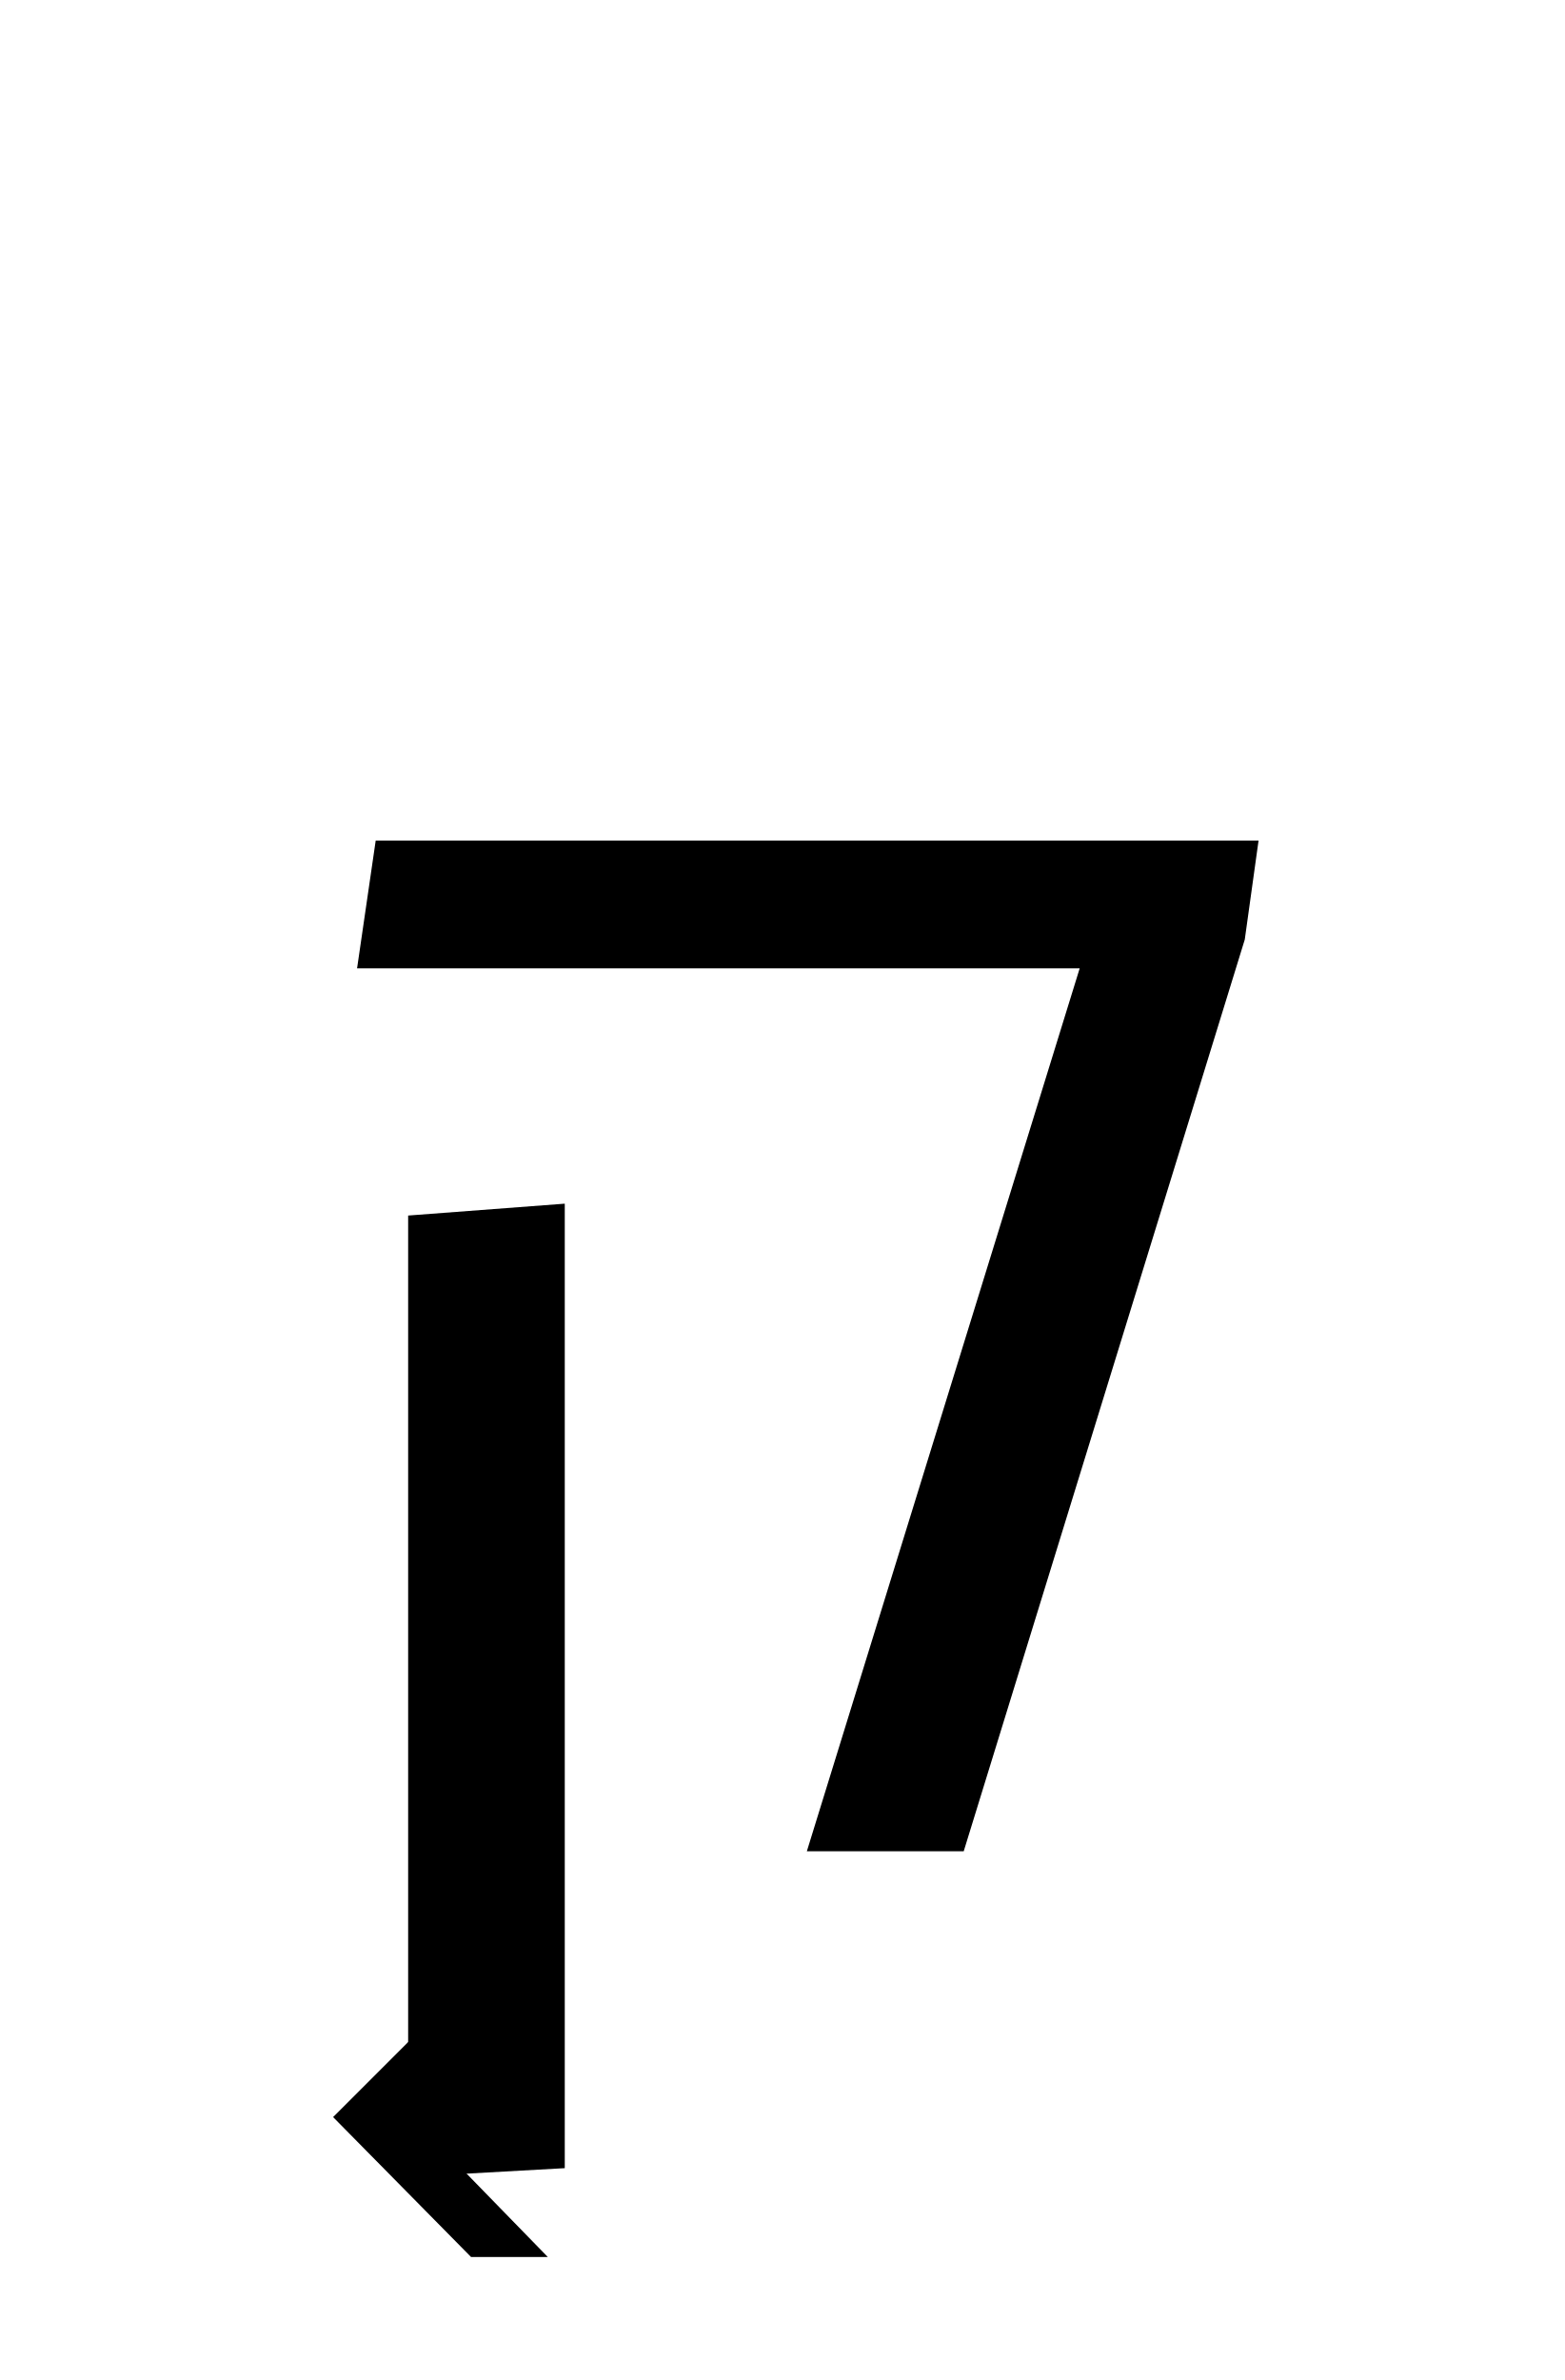
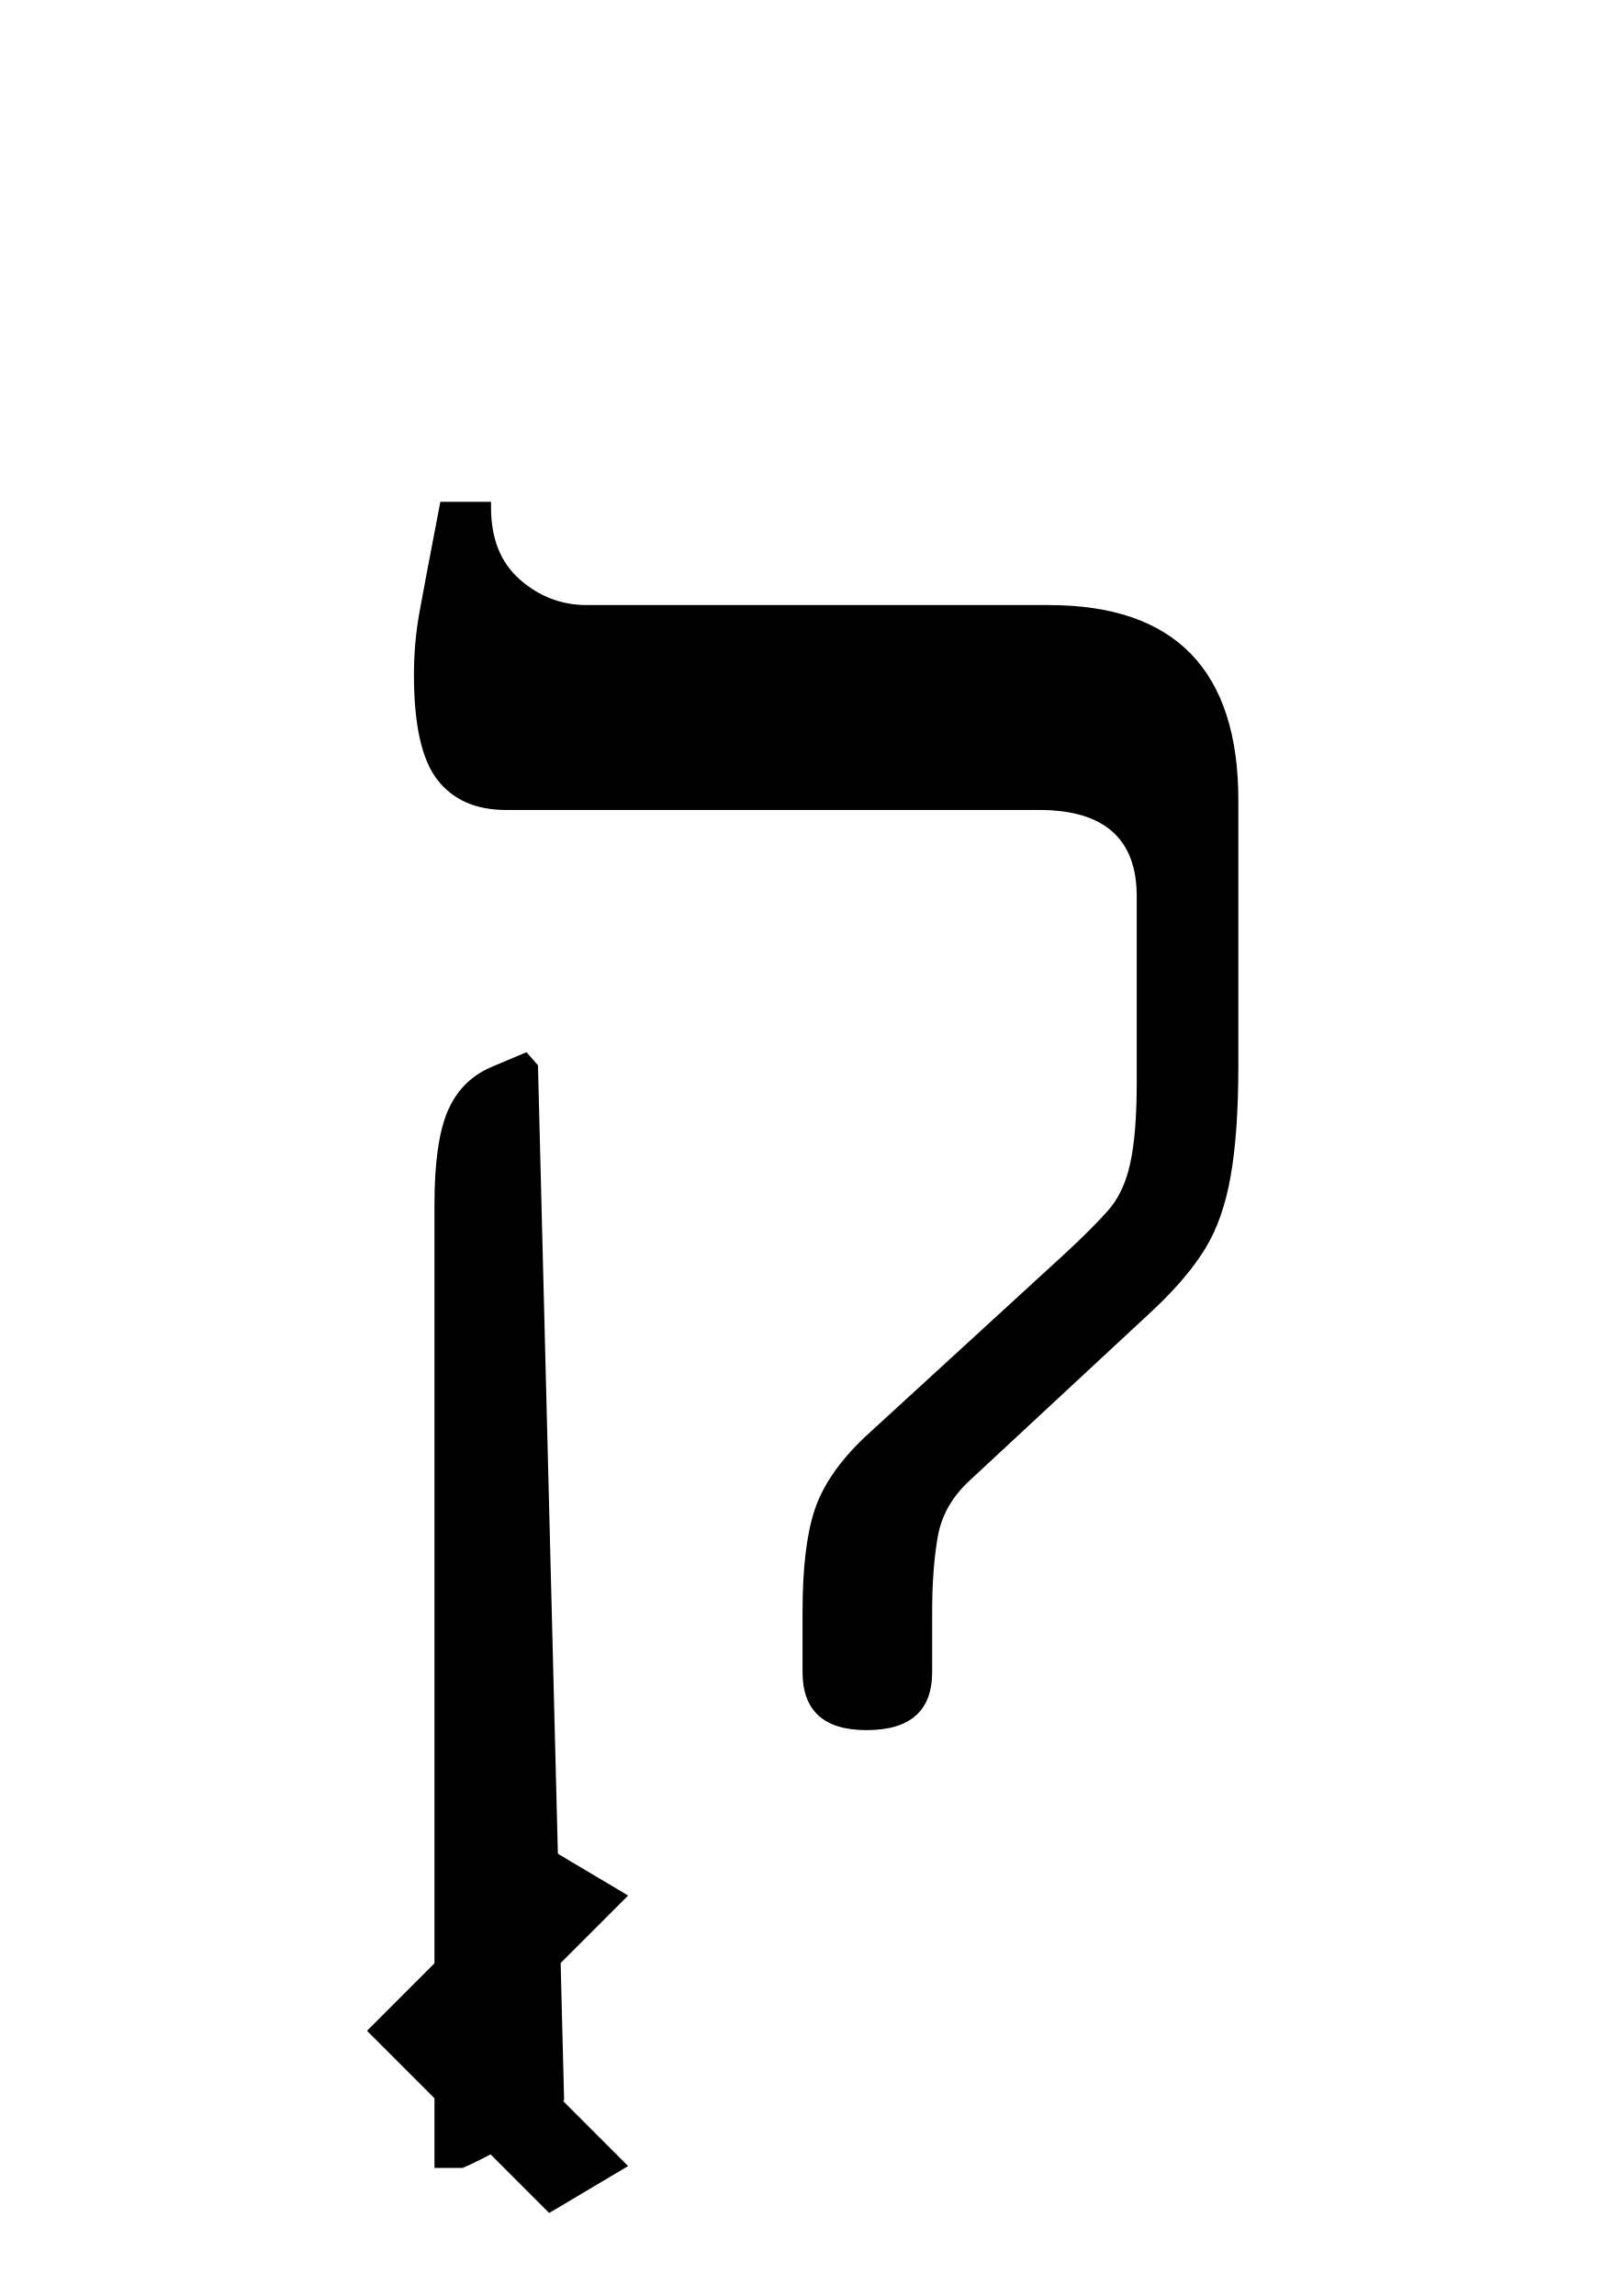
- <svg xmlns="http://www.w3.org/2000/svg" xmlns:xlink="http://www.w3.org/1999/xlink" width="100.969pt" height="153.609pt" viewBox="0 0 100.969 153.609" version="1.1">
+ <svg xmlns="http://www.w3.org/2000/svg" xmlns:xlink="http://www.w3.org/1999/xlink" width="94.594pt" height="134.469pt" viewBox="0 0 94.594 134.469" version="1.1">
  <defs>
    <g>
      <symbol overflow="visible" id="glyph0-0">
        <path style="stroke:none;" d="M 10.344 0 L 10.344 -78.547 L 55.547 -78.547 L 55.547 0 Z M 15.953 -5.609 L 49.938 -5.609 L 49.938 -72.938 L 15.953 -72.938 Z M 15.953 -5.609 " />
      </symbol>
      <symbol overflow="visible" id="glyph0-1">
-         <path style="stroke:none;" d="M 14.406 26.188 L 5.5 17.156 L 14.188 8.469 L 19.141 8.469 L 10.562 17.156 L 19.359 26.188 Z M 14.406 26.188 " />
+         <path style="stroke:none;" d="M 16.172 29.047 L 5.5 18.375 L 16.172 7.703 L 20.797 10.453 L 12.875 18.375 L 20.797 26.297 Z M 16.172 29.047 " />
      </symbol>
      <symbol overflow="visible" id="glyph0-2">
-         <path style="stroke:none;" d="M 36.078 0 L 53.688 -56.984 L 7.047 -56.984 L 8.25 -65.234 L 65.234 -65.234 L 64.344 -58.844 L 46.203 0 Z M 10.344 21.016 L 10.344 -41.031 L 20.453 -41.797 L 20.453 20.453 Z M 10.344 21.016 " />
+         <path style="stroke:none;" d="M 34.766 0.766 C 32.266 0.766 31.016 -0.367 31.016 -2.641 L 31.016 -6.156 C 31.016 -8.727 31.254 -10.727 31.734 -12.156 C 32.211 -13.582 33.188 -14.992 34.656 -16.391 L 46.422 -27.172 C 47.441 -28.117 48.266 -28.941 48.891 -29.641 C 49.516 -30.336 49.953 -31.254 50.203 -32.391 C 50.461 -33.523 50.594 -35.125 50.594 -37.188 L 50.594 -48.062 C 50.594 -51.438 48.688 -53.125 44.875 -53.125 L 13.641 -53.125 C 11.879 -53.125 10.539 -53.711 9.625 -54.891 C 8.707 -56.066 8.25 -58.117 8.25 -61.047 C 8.25 -62.297 8.359 -63.523 8.578 -64.734 C 8.797 -65.941 9.203 -68.086 9.797 -71.172 L 12.766 -71.172 L 12.766 -70.844 C 12.766 -69.008 13.332 -67.598 14.469 -66.609 C 15.602 -65.617 16.906 -65.125 18.375 -65.125 L 45.438 -65.125 C 52.844 -65.125 56.547 -61.312 56.547 -53.688 L 56.547 -38.172 C 56.547 -35.523 56.395 -33.359 56.094 -31.672 C 55.801 -29.992 55.305 -28.582 54.609 -27.438 C 53.91 -26.301 52.906 -25.113 51.594 -23.875 L 40.812 -13.859 C 39.781 -12.91 39.156 -11.812 38.938 -10.562 C 38.719 -9.312 38.609 -7.844 38.609 -6.156 L 38.609 -2.641 C 38.609 -0.367 37.328 0.766 34.766 0.766 Z M 9.453 26.406 L 9.453 -30.031 C 9.453 -32.445 9.707 -34.258 10.219 -35.469 C 10.738 -36.688 11.586 -37.551 12.766 -38.062 L 14.844 -38.938 L 15.516 -38.172 L 17.047 22.438 C 15.43 24.051 13.453 25.375 11.109 26.406 Z M 9.453 26.406 " />
      </symbol>
    </g>
  </defs>
  <g id="surface1">
    <g style="fill:rgb(0%,0%,0%);fill-opacity:1;">
-       <use xlink:href="#glyph0-1" x="16" y="119.484" />
-       <use xlink:href="#glyph0-2" x="16" y="119.484" />
+       <use xlink:href="#glyph0-1" x="16" y="100.562" />
+       <use xlink:href="#glyph0-2" x="16" y="100.562" />
    </g>
  </g>
</svg>
